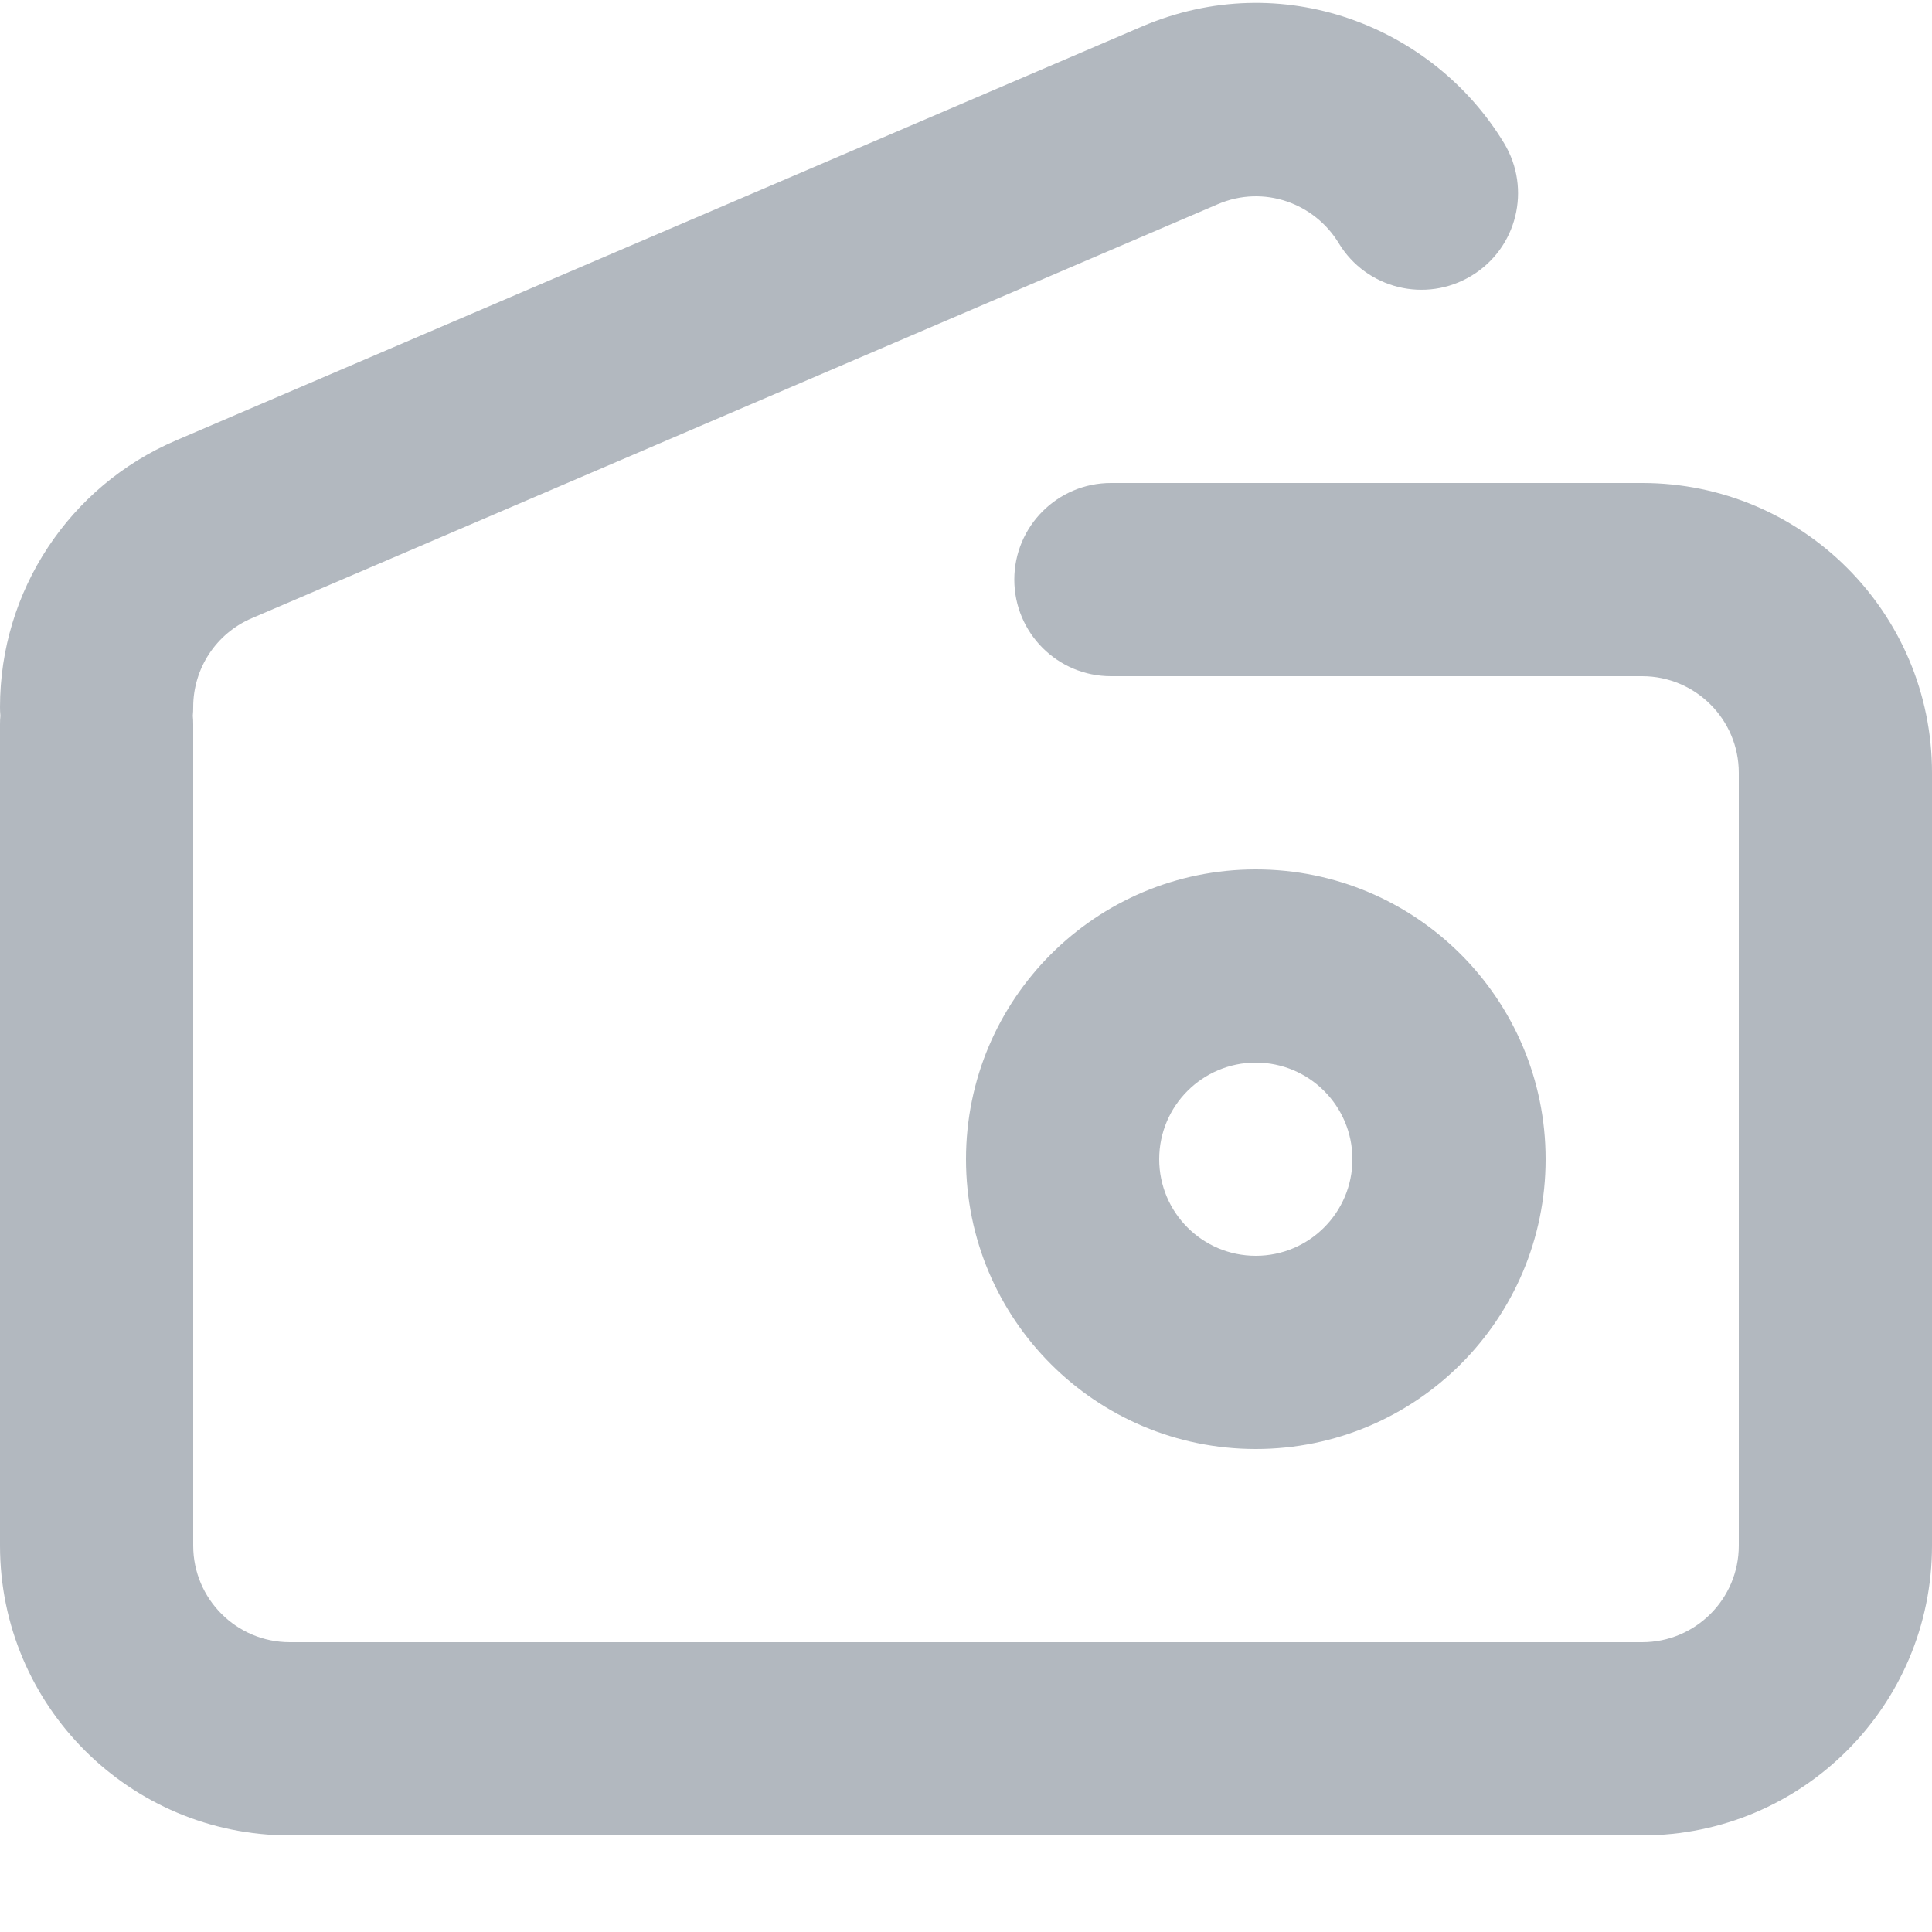
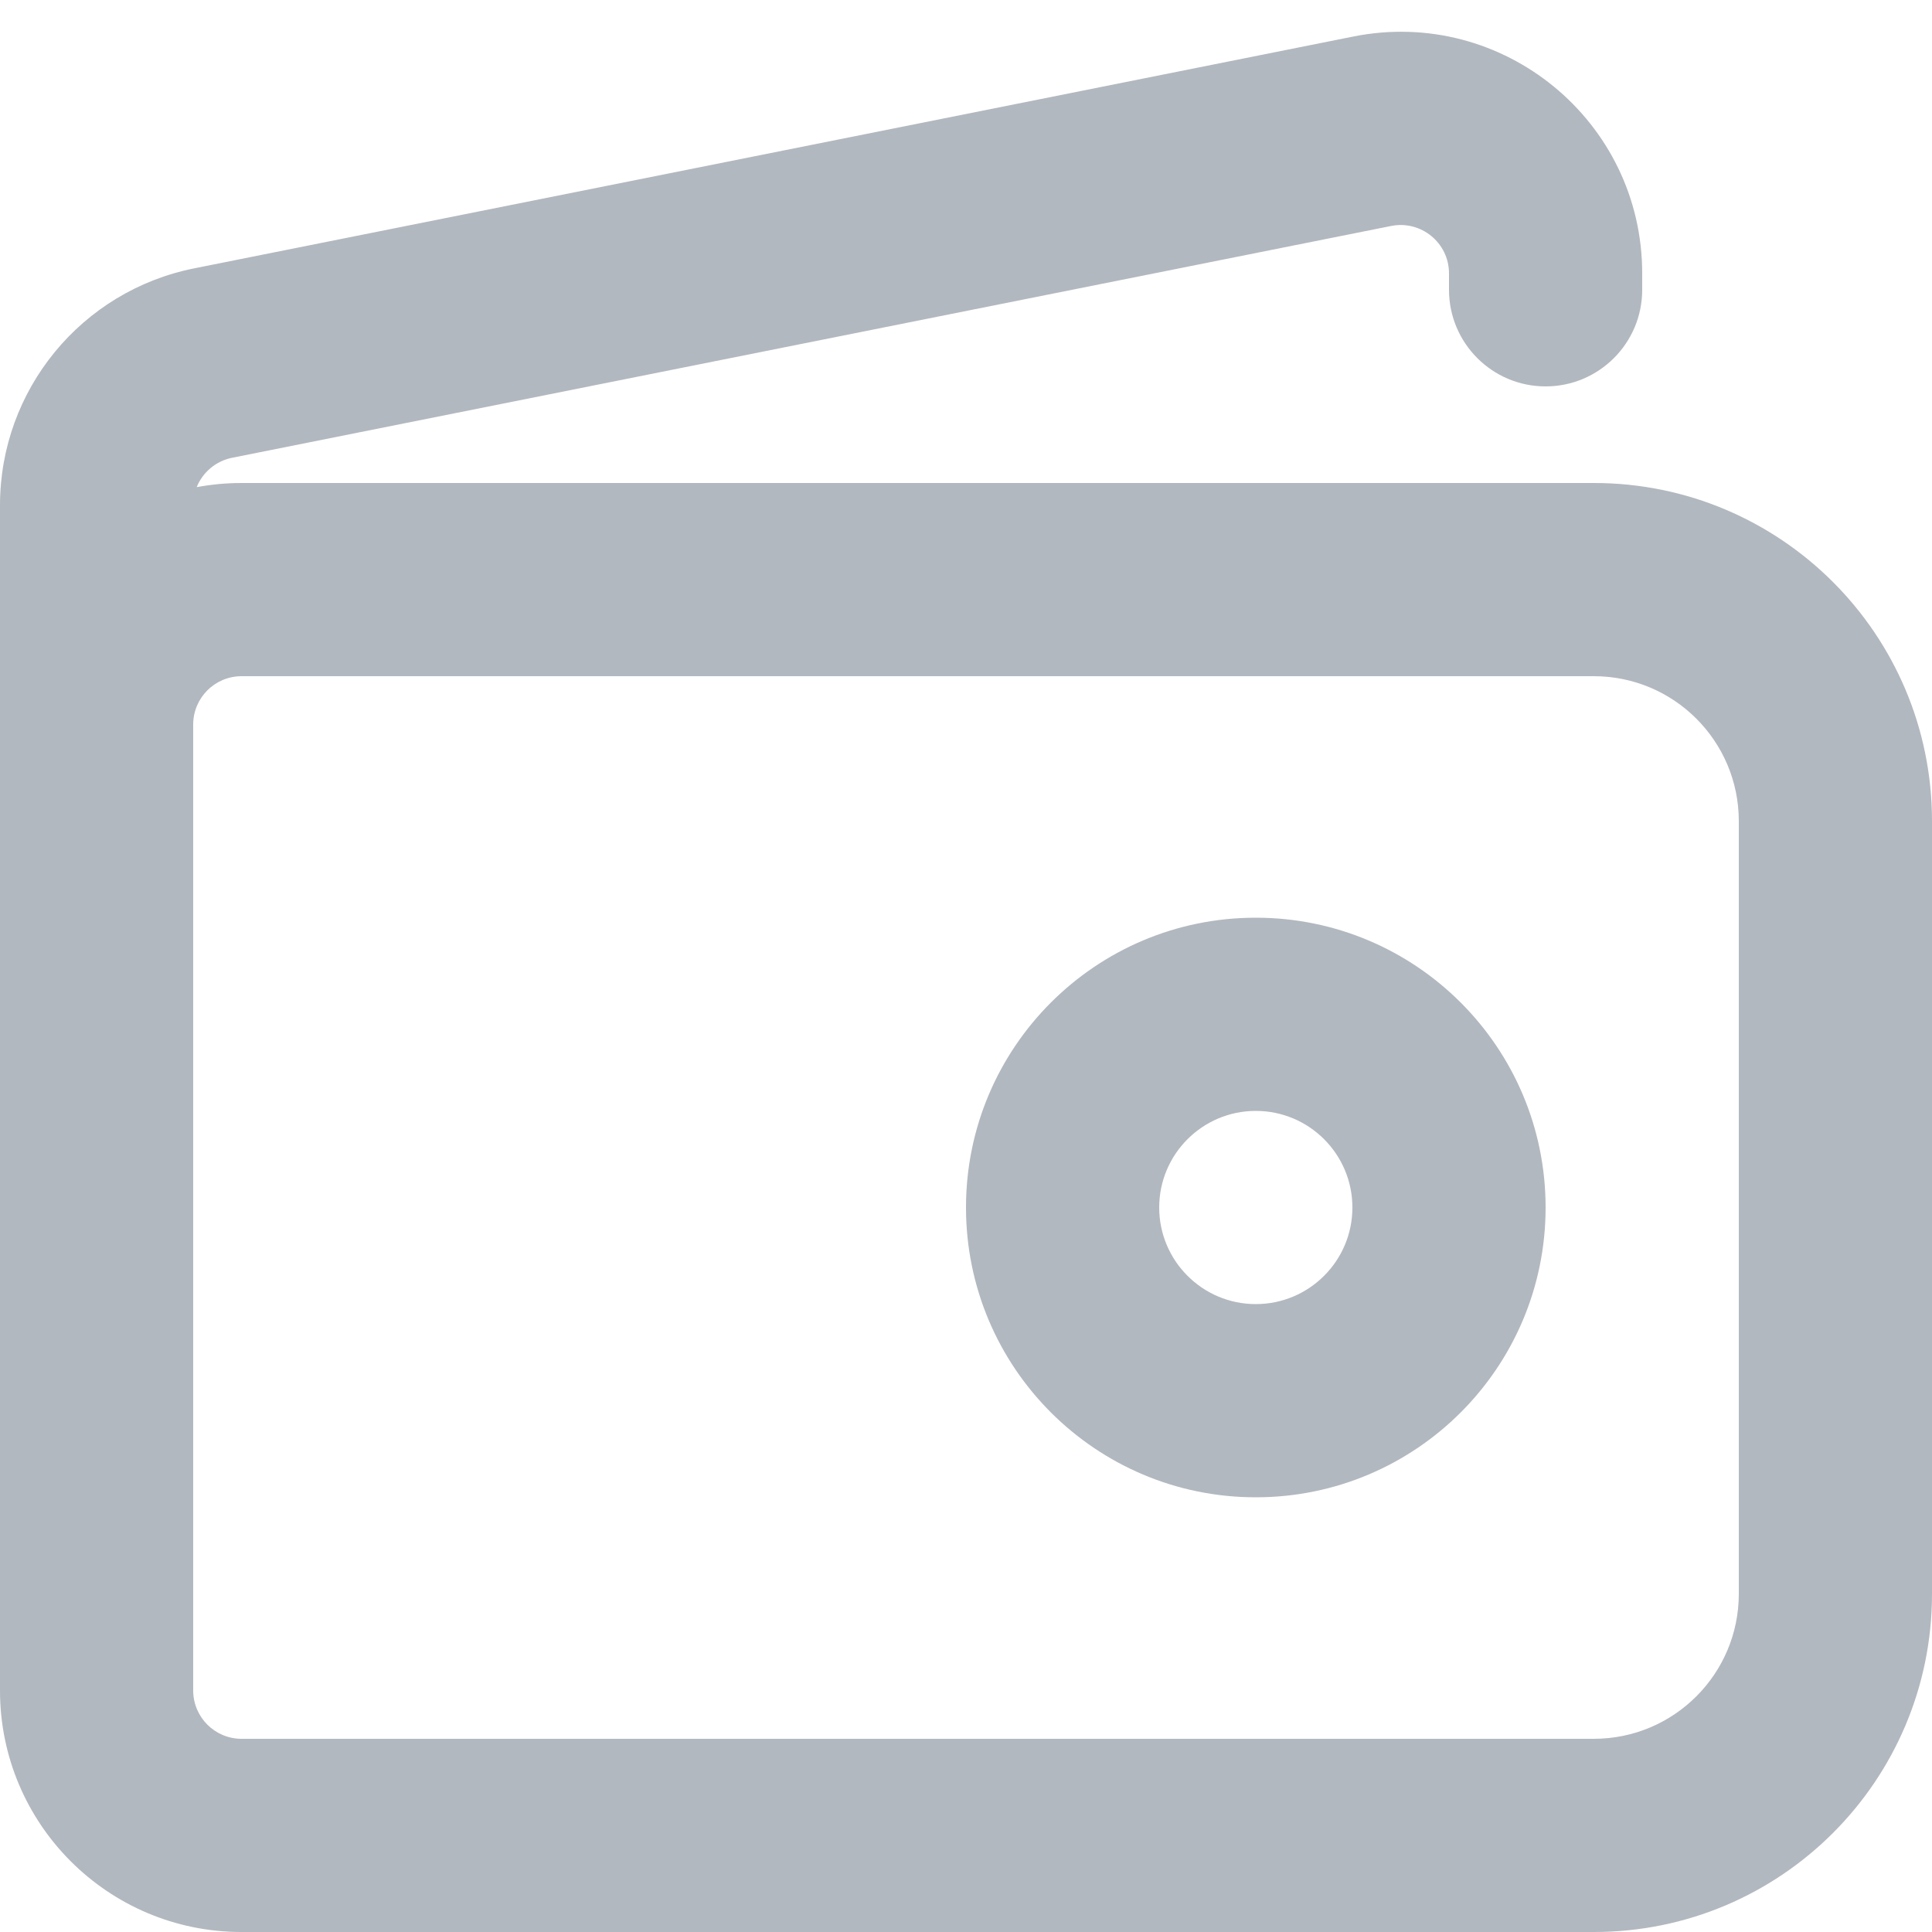
<svg xmlns="http://www.w3.org/2000/svg" width="20" height="20" viewBox="0 0 20 20" fill="none">
-   <path fill-rule="evenodd" clip-rule="evenodd" d="M13 11C12.448 11 12 11.448 12 12C12 12.552 12.448 13 13 13C13.552 13 14 12.552 14 12C14 11.448 13.552 11 13 11ZM10 12C10 10.343 11.343 9 13 9C14.657 9 16 10.343 16 12C16 13.657 14.657 15 13 15C11.343 15 10 13.657 10 12Z" fill="#B2B8BF" />
-   <path d="M12.606 2.114C13.084 1.909 13.609 2.105 13.859 2.518C14.145 2.99 14.76 3.141 15.232 2.855C15.705 2.57 15.856 1.955 15.57 1.482C14.838 0.272 13.272 -0.348 11.818 0.276L1.818 4.561C0.715 5.034 0 6.119 0 7.319C0 7.349 0.001 7.38 0.004 7.409C0.001 7.439 0 7.469 0 7.5V16C0 17.657 1.343 19 3 19H17C18.657 19 20 17.657 20 16V8C20 6.343 18.657 5 17 5H11.5C10.948 5 10.5 5.448 10.5 6C10.5 6.552 10.948 7 11.5 7H17C17.552 7 18 7.448 18 8V16C18 16.552 17.552 17 17 17H3C2.448 17 2 16.552 2 16V7.5C2 7.469 1.999 7.439 1.996 7.409C1.999 7.38 2 7.349 2 7.319C2 6.919 2.238 6.557 2.606 6.4L12.606 2.114Z" fill="#B2B8BF" />
+   <path fill-rule="evenodd" clip-rule="evenodd" d="M13 9.5C11.343 9.5 10 10.843 10 12.5C10 14.157 11.343 15.5 13 15.5C14.657 15.5 16 14.157 16 12.5C16 10.843 14.657 9.5 13 9.5ZM12 12.5C12 11.948 12.448 11.5 13 11.5C13.552 11.5 14 11.948 14 12.5C14 13.052 13.552 13.5 13 13.5C12.448 13.5 12 13.052 12 12.5Z" fill="#B2B8BF" />
+   <path fill-rule="evenodd" clip-rule="evenodd" d="M15 2.83C15 2.514 14.711 2.278 14.402 2.339L2.402 4.739C2.233 4.773 2.098 4.89 2.036 5.043C2.186 5.015 2.341 5 2.5 5H16.5C18.433 5 20 6.567 20 8.5V16.5C20 18.433 18.433 20 16.5 20H2.5C1.119 20 0 18.881 0 17.5V5.23C0 4.038 0.841 3.012 2.01 2.778L14.01 0.378C15.557 0.069 17 1.252 17 2.83V3C17 3.552 16.552 4 16 4C15.448 4 15 3.552 15 3V2.83ZM2 7.5C2 7.224 2.224 7 2.5 7H16.5C17.328 7 18 7.672 18 8.5V16.5C18 17.328 17.328 18 16.5 18H2.5C2.224 18 2 17.776 2 17.5V7.5Z" fill="#B2B8BF" />
</svg>
